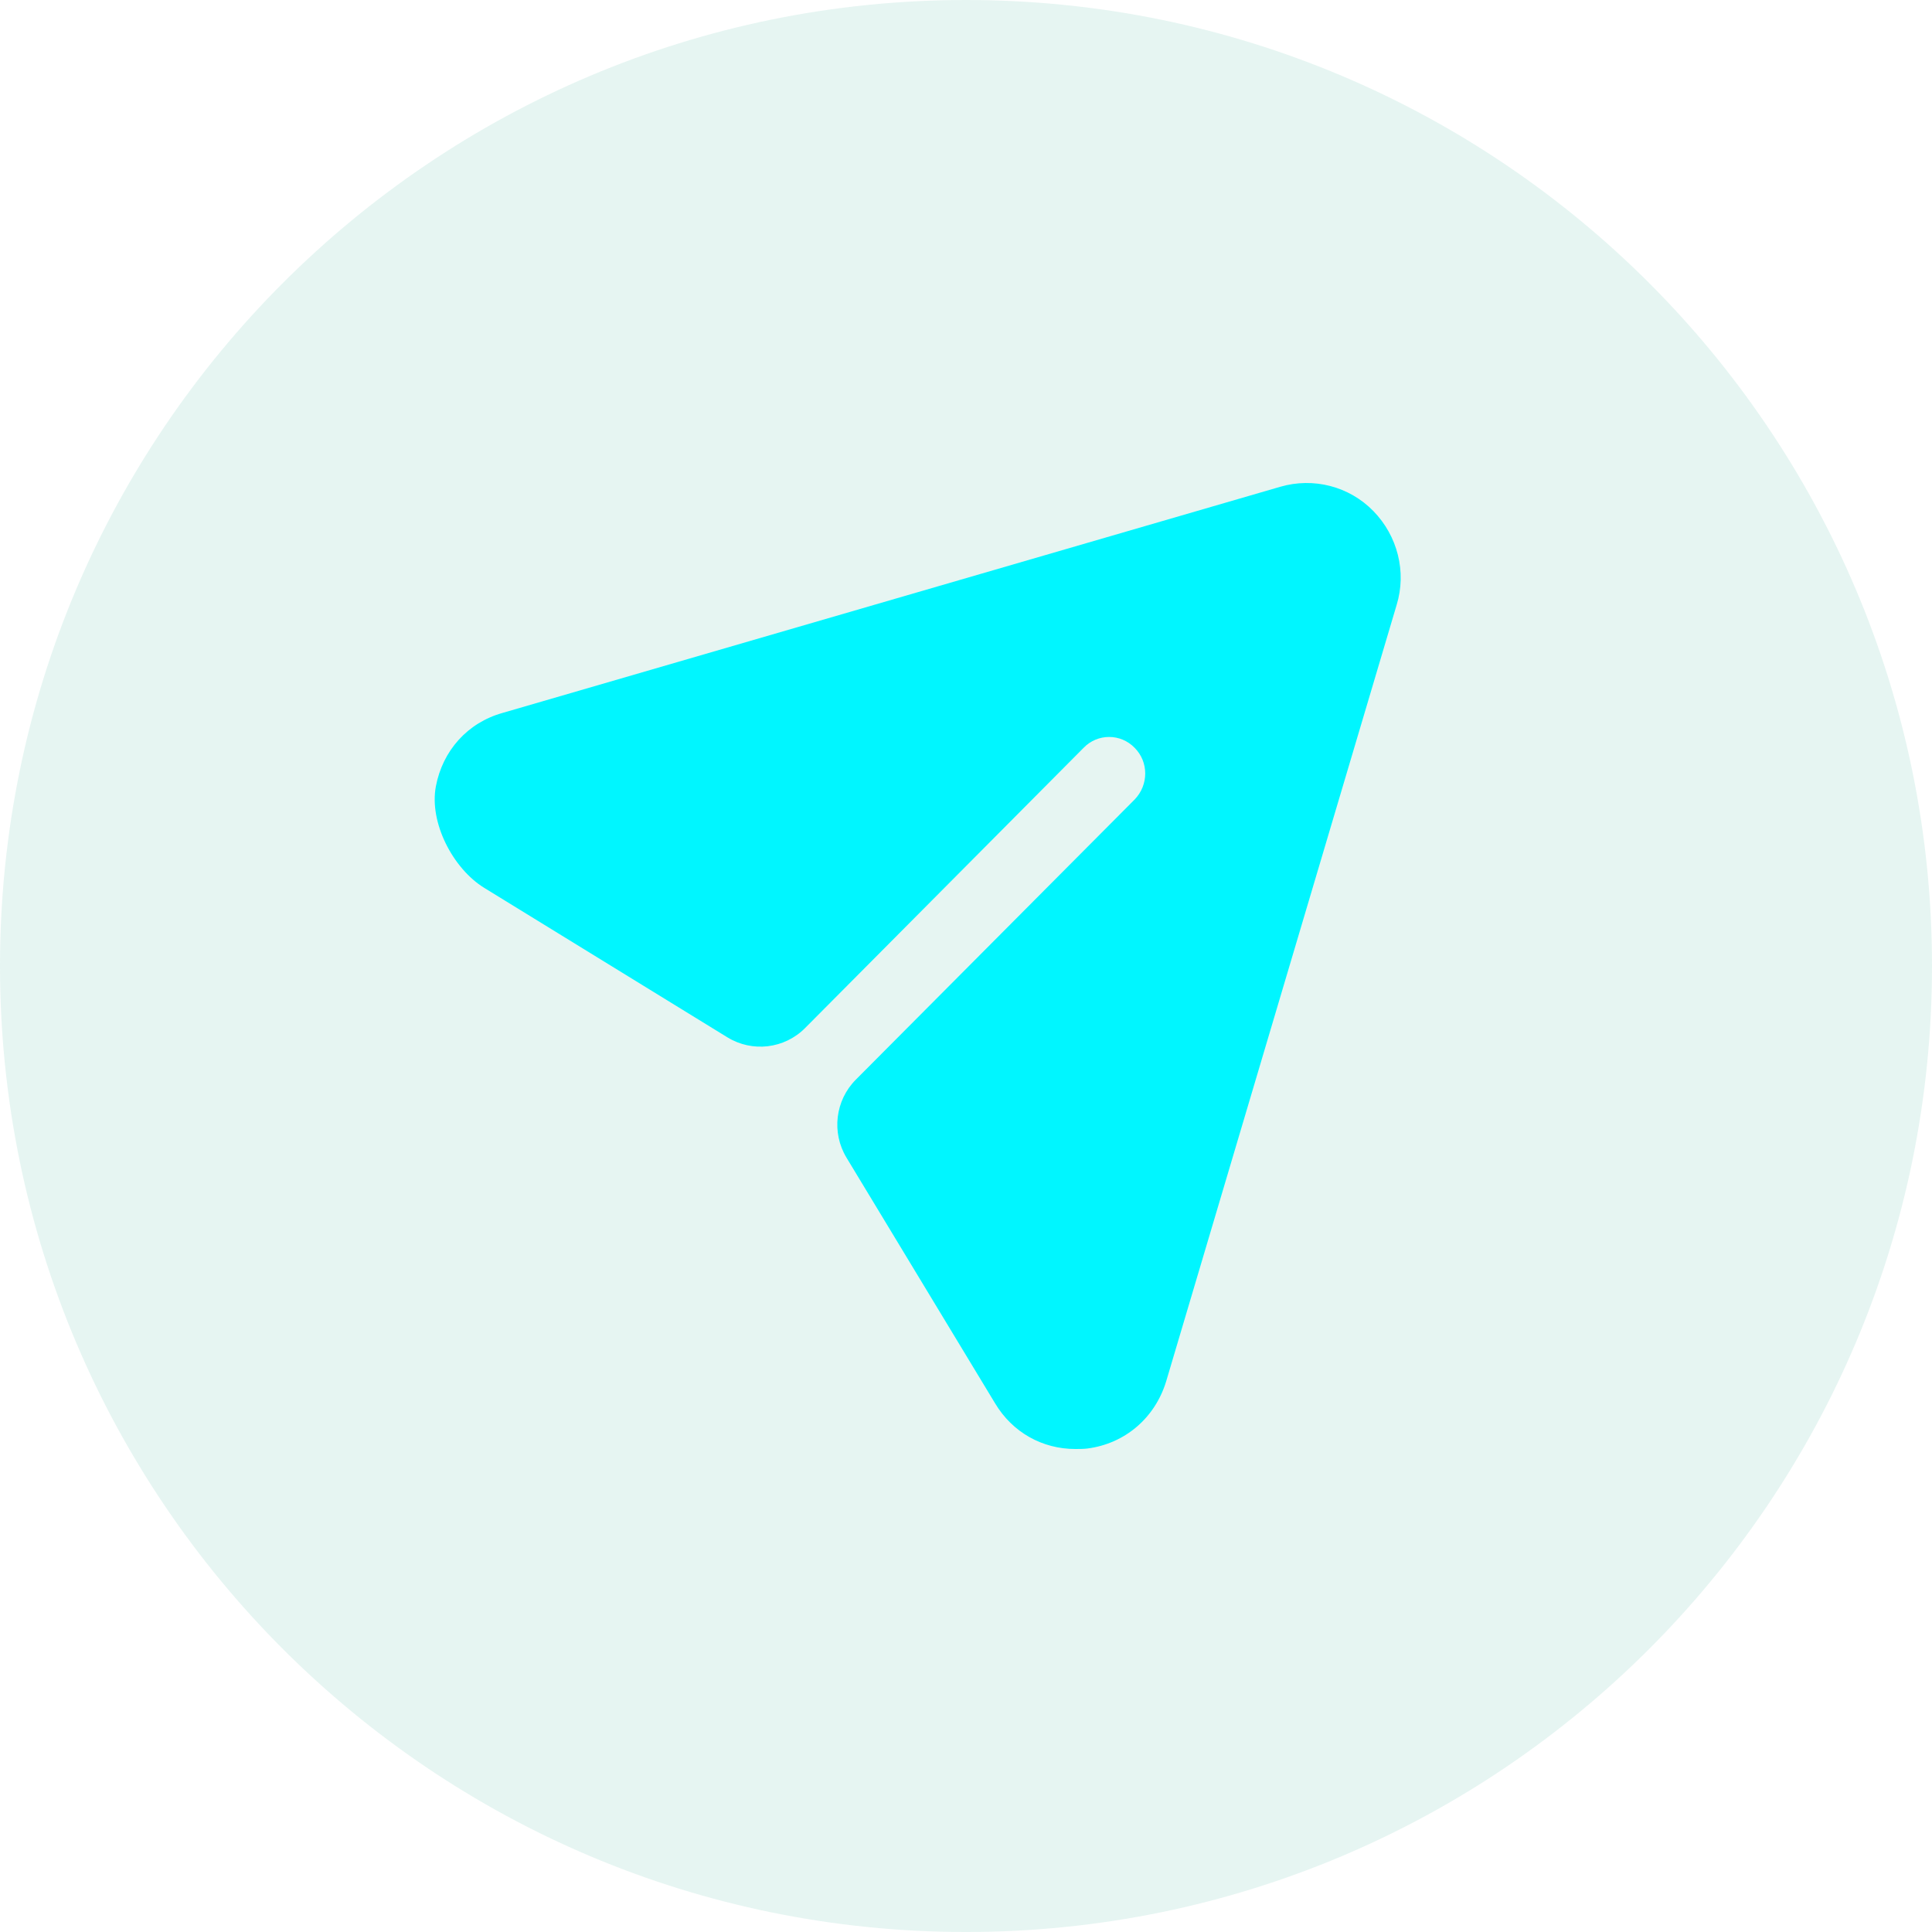
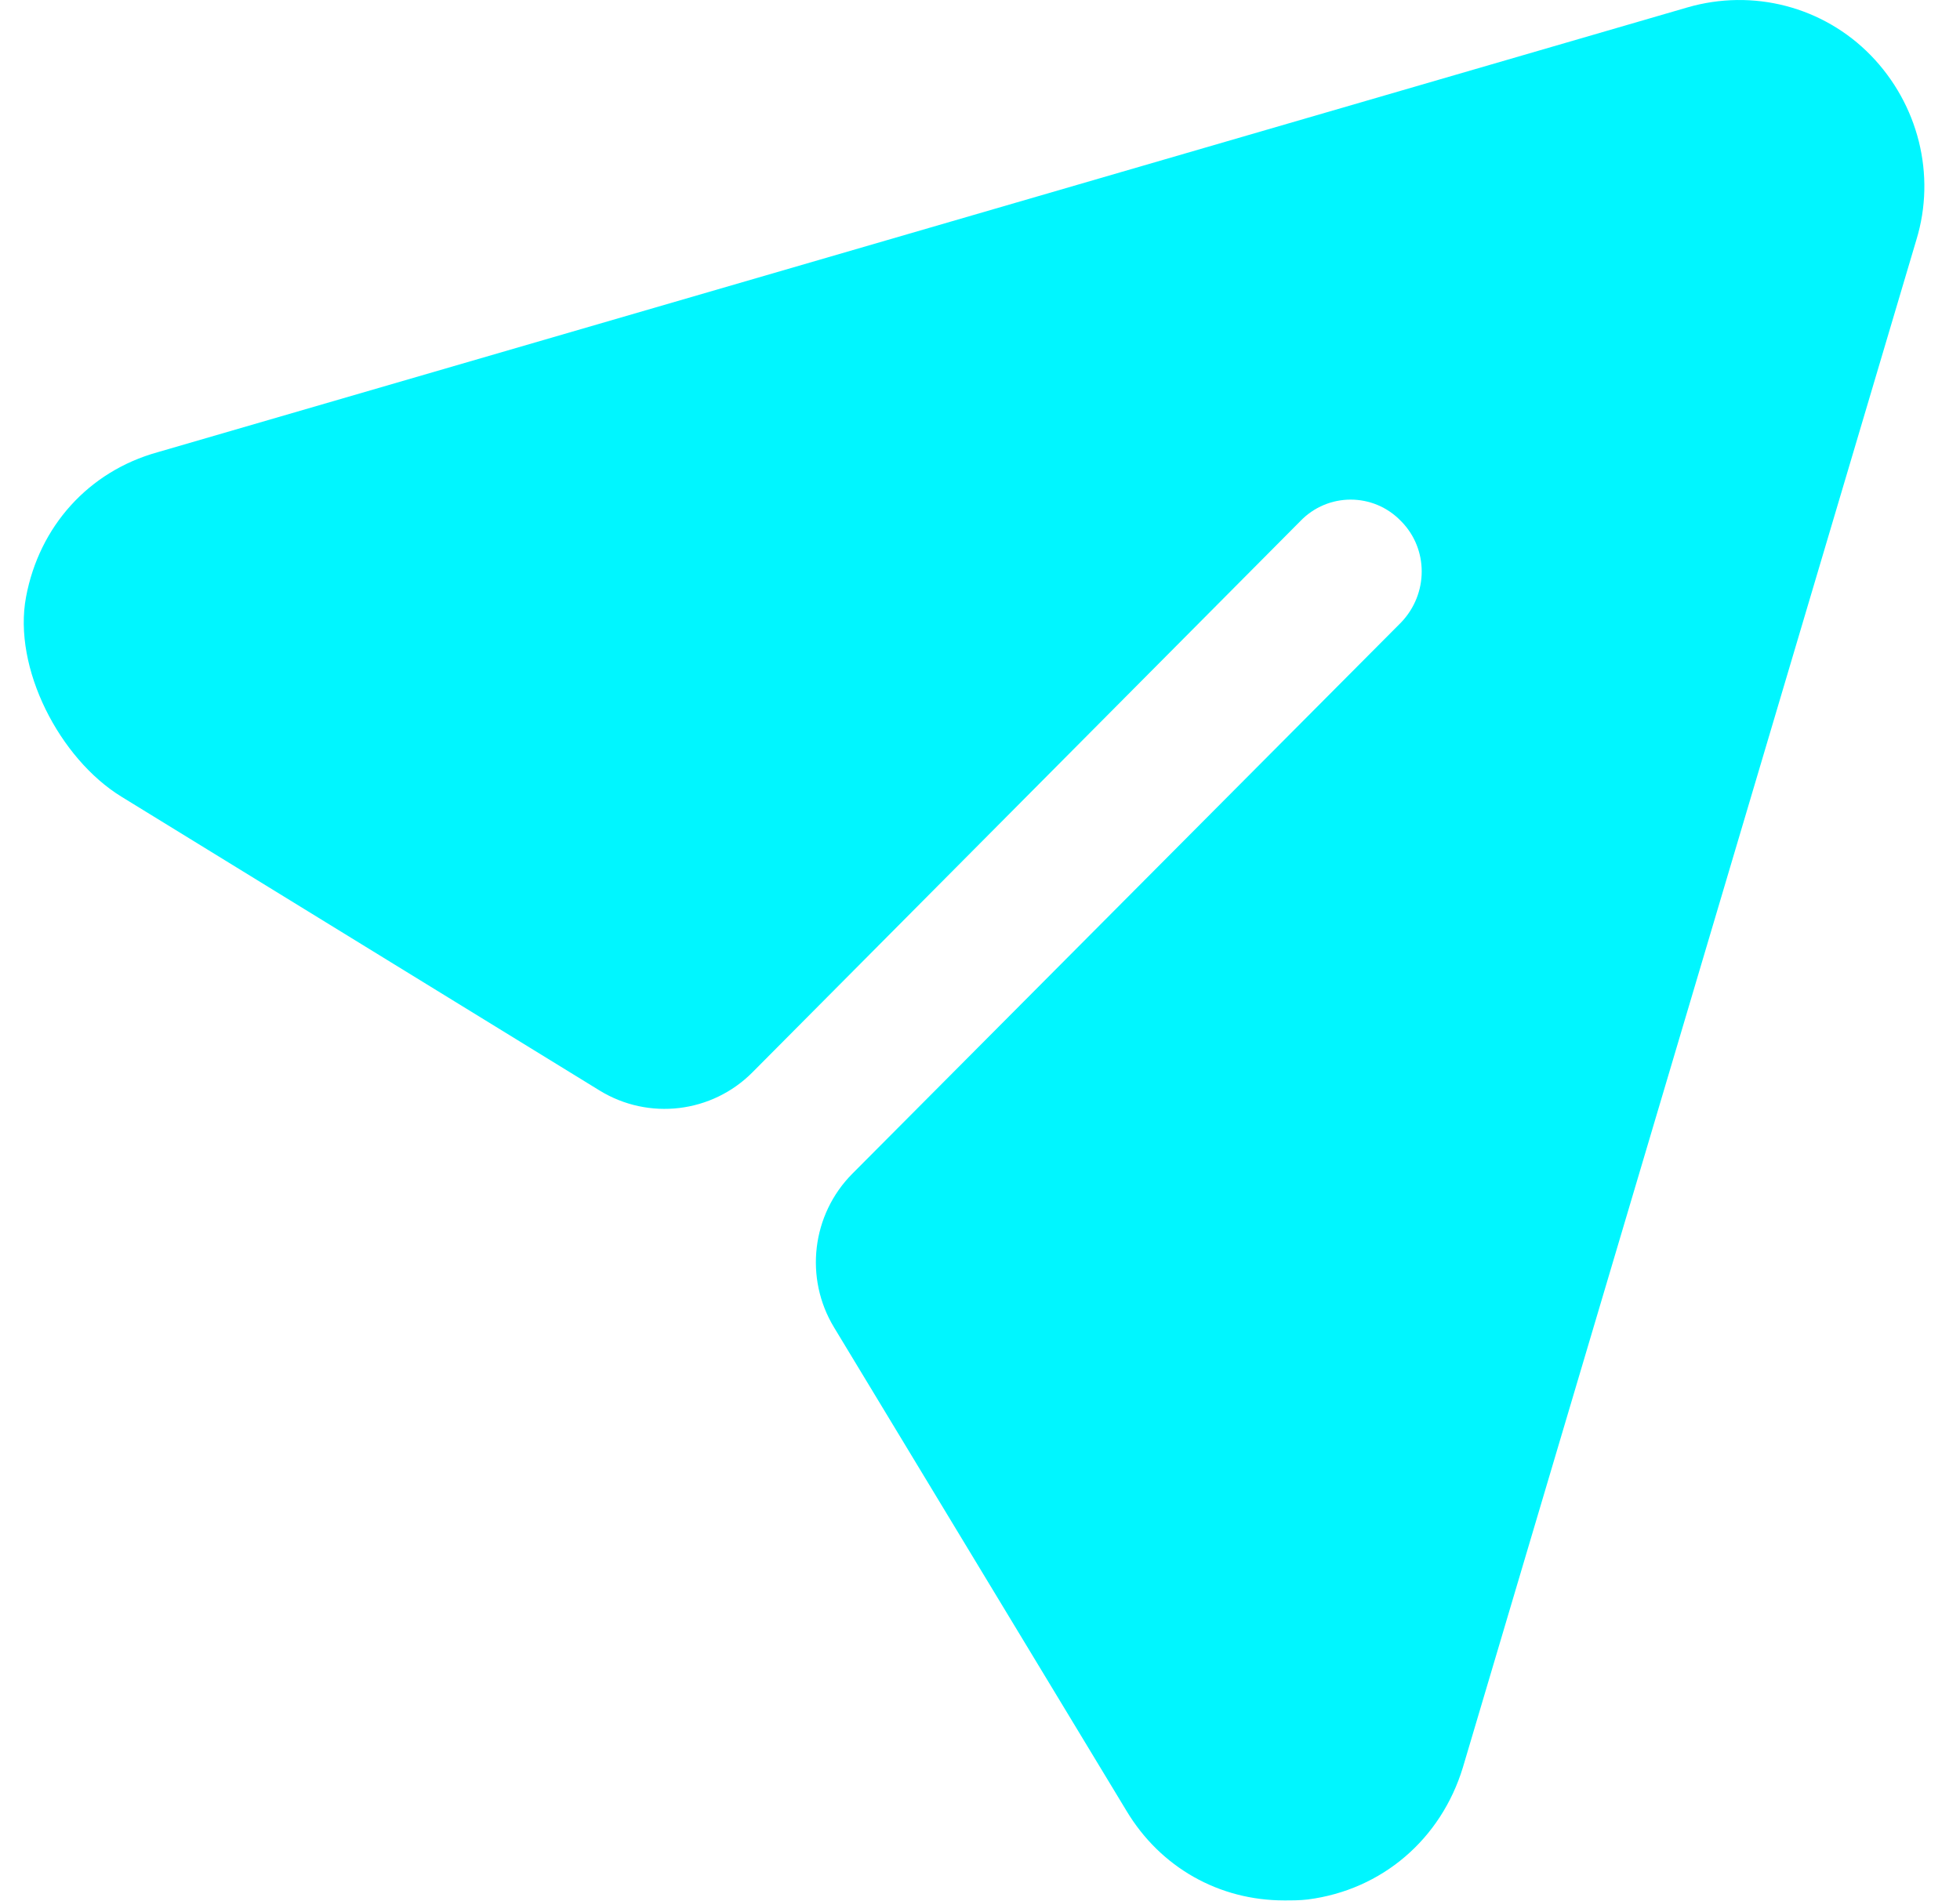
- <svg xmlns="http://www.w3.org/2000/svg" width="64" height="64" viewBox="0 0 64 64" fill="none">
-   <circle cx="32" cy="32" r="32" fill="#09977C" fill-opacity="0.1" />
-   <path d="M45.496 16.931C44.696 16.11 43.512 15.804 42.407 16.126L16.653 23.615C15.487 23.939 14.662 24.868 14.439 26.049C14.212 27.25 15.006 28.776 16.043 29.413L24.096 34.363C24.922 34.87 25.988 34.743 26.671 34.054L35.893 24.775C36.357 24.292 37.125 24.292 37.589 24.775C38.053 25.242 38.053 25.999 37.589 26.482L28.352 35.763C27.667 36.45 27.539 37.521 28.043 38.352L32.963 46.486C33.54 47.452 34.532 48 35.62 48C35.748 48 35.893 48 36.021 47.984C37.269 47.823 38.261 46.969 38.63 45.761L46.265 20.04C46.601 18.944 46.297 17.753 45.496 16.931Z" fill="#00F6FF" />
+ <svg xmlns="http://www.w3.org/2000/svg" width="33" height="32" viewBox="0 0 33 32" fill="none">
+   <path d="M31.497 0.931C30.696 0.11 29.512 -0.196 28.407 0.126L2.653 7.615C1.487 7.939 0.661 8.868 0.439 10.049C0.212 11.25 1.006 12.776 2.043 13.414L10.096 18.363C10.922 18.87 11.988 18.743 12.671 18.054L21.893 8.775C22.357 8.292 23.125 8.292 23.589 8.775C24.053 9.242 24.053 9.999 23.589 10.482L14.352 19.762C13.667 20.45 13.539 21.521 14.043 22.352L18.963 30.486C19.54 31.452 20.532 32 21.62 32C21.748 32 21.893 32 22.021 31.984C23.269 31.823 24.262 30.969 24.63 29.761L32.265 4.04C32.601 2.944 32.297 1.753 31.497 0.931" fill="#00F6FF" />
</svg>
